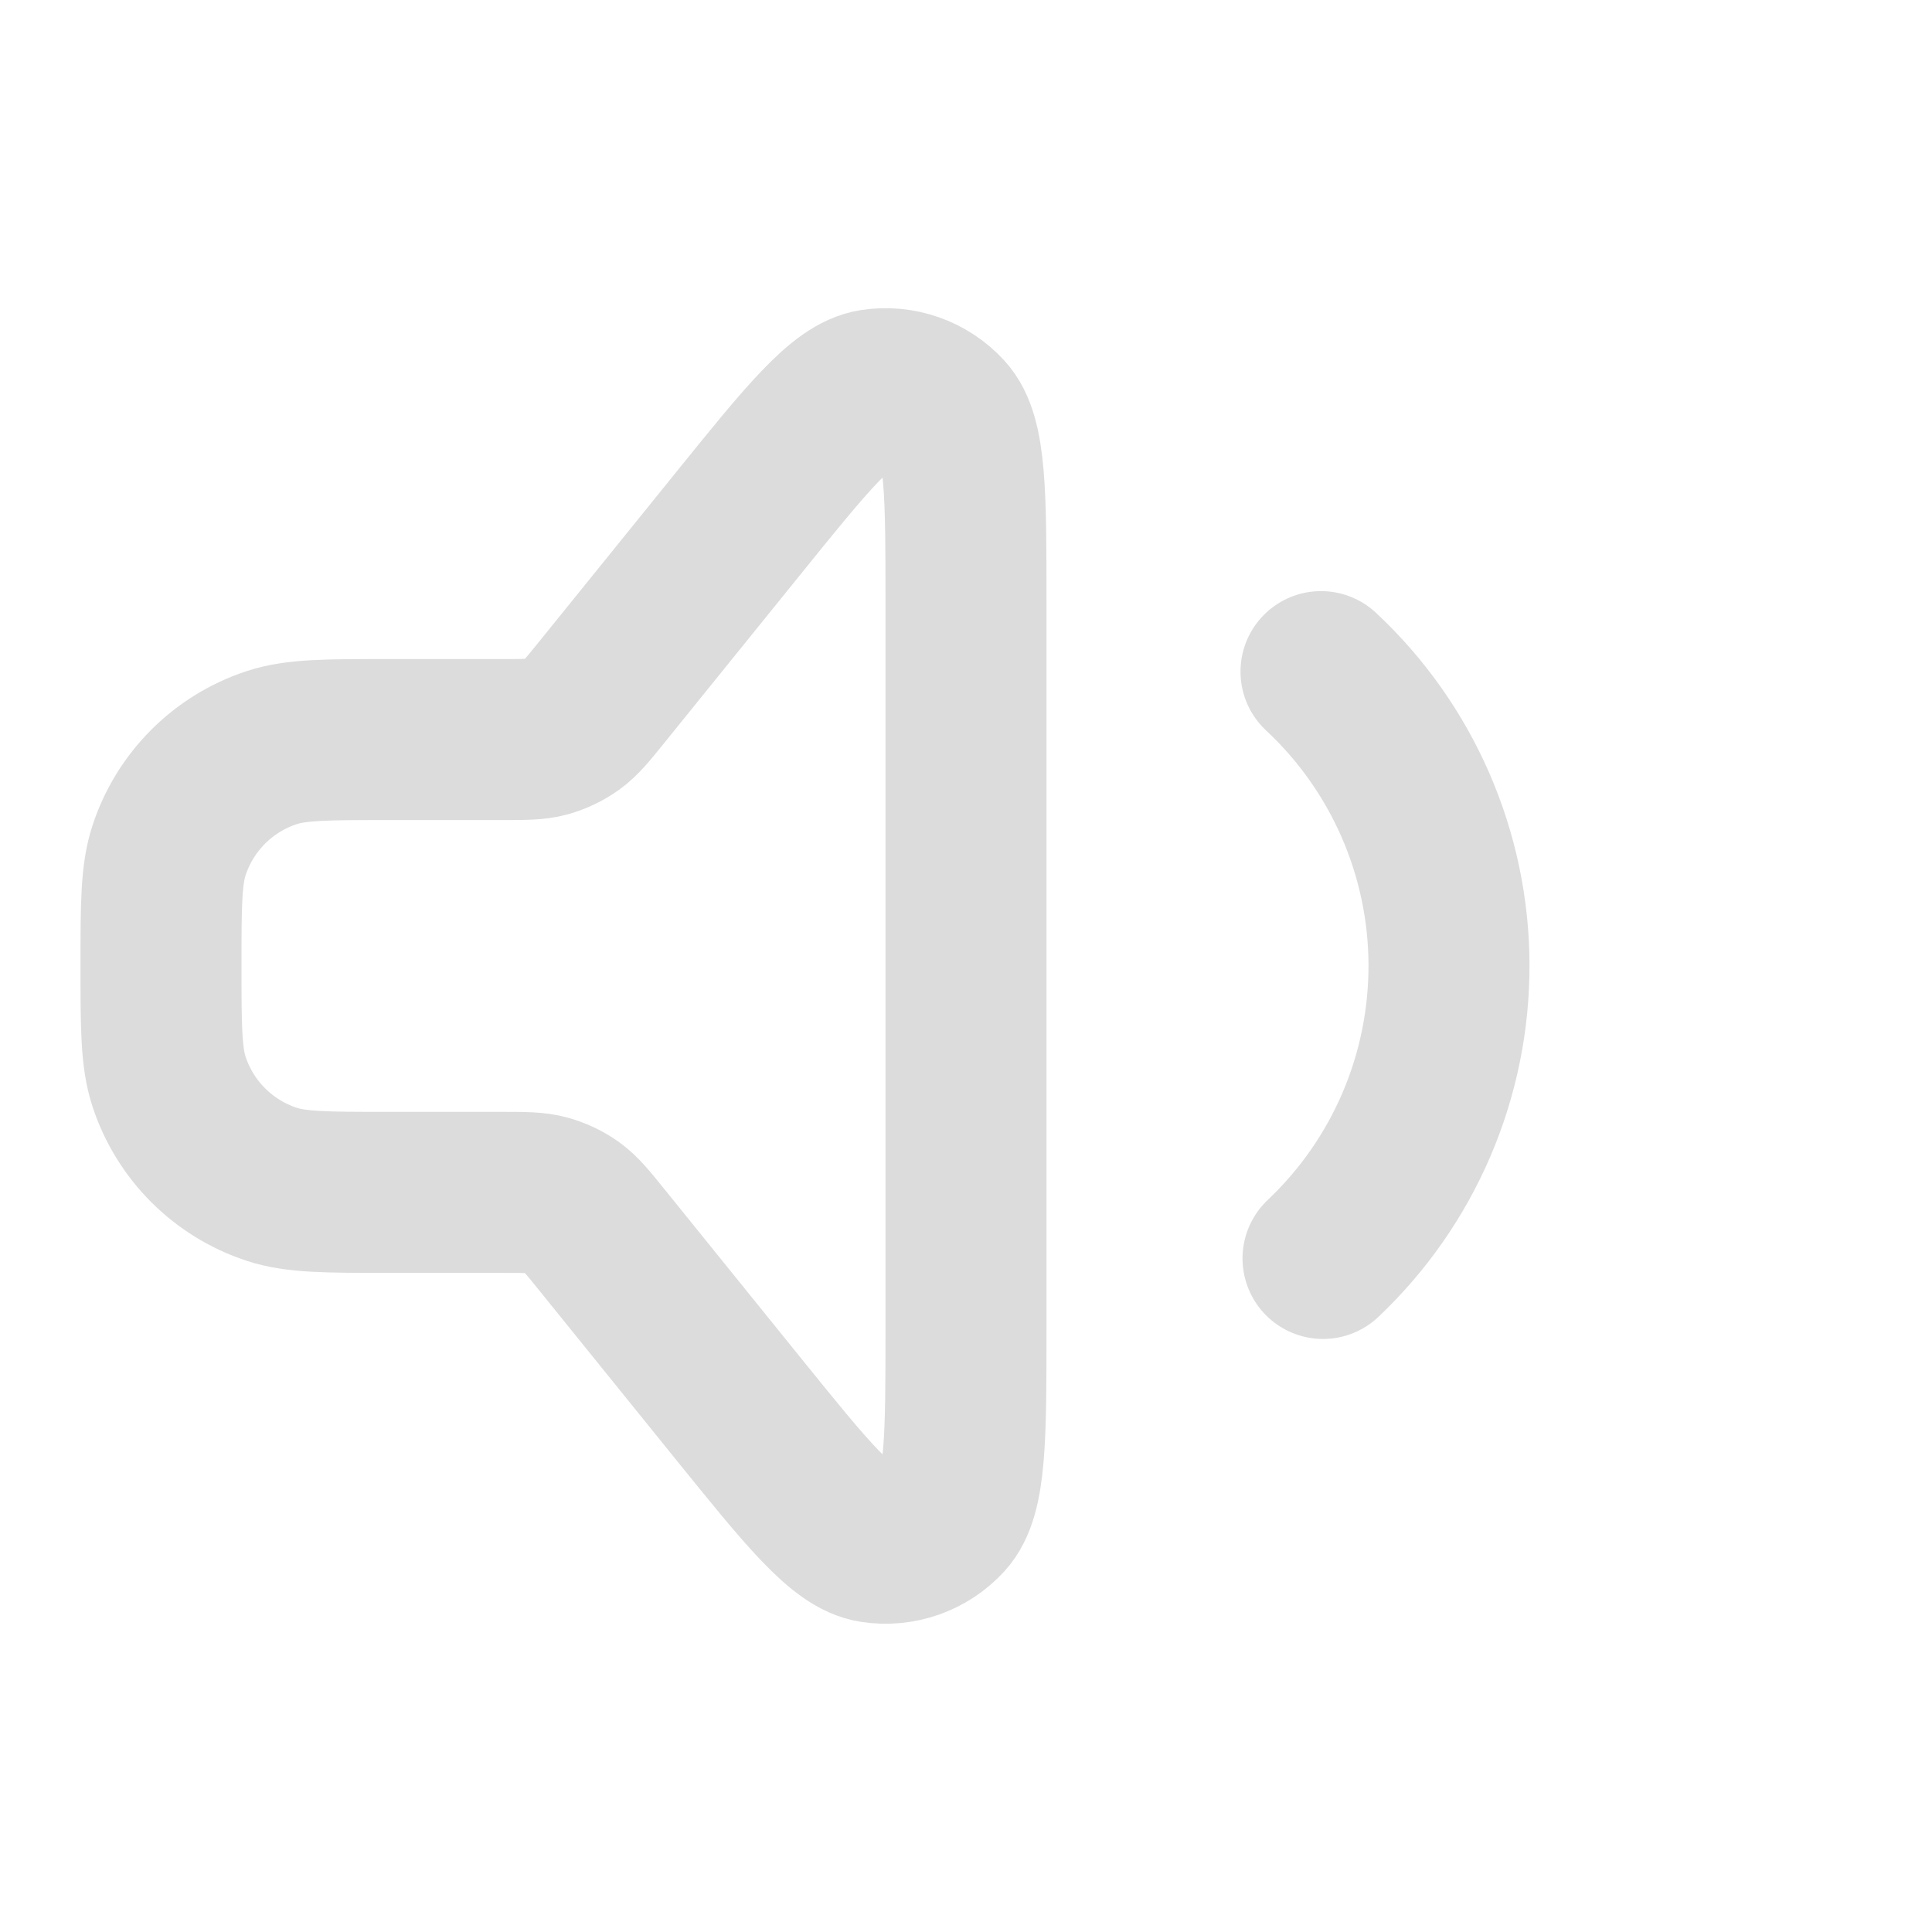
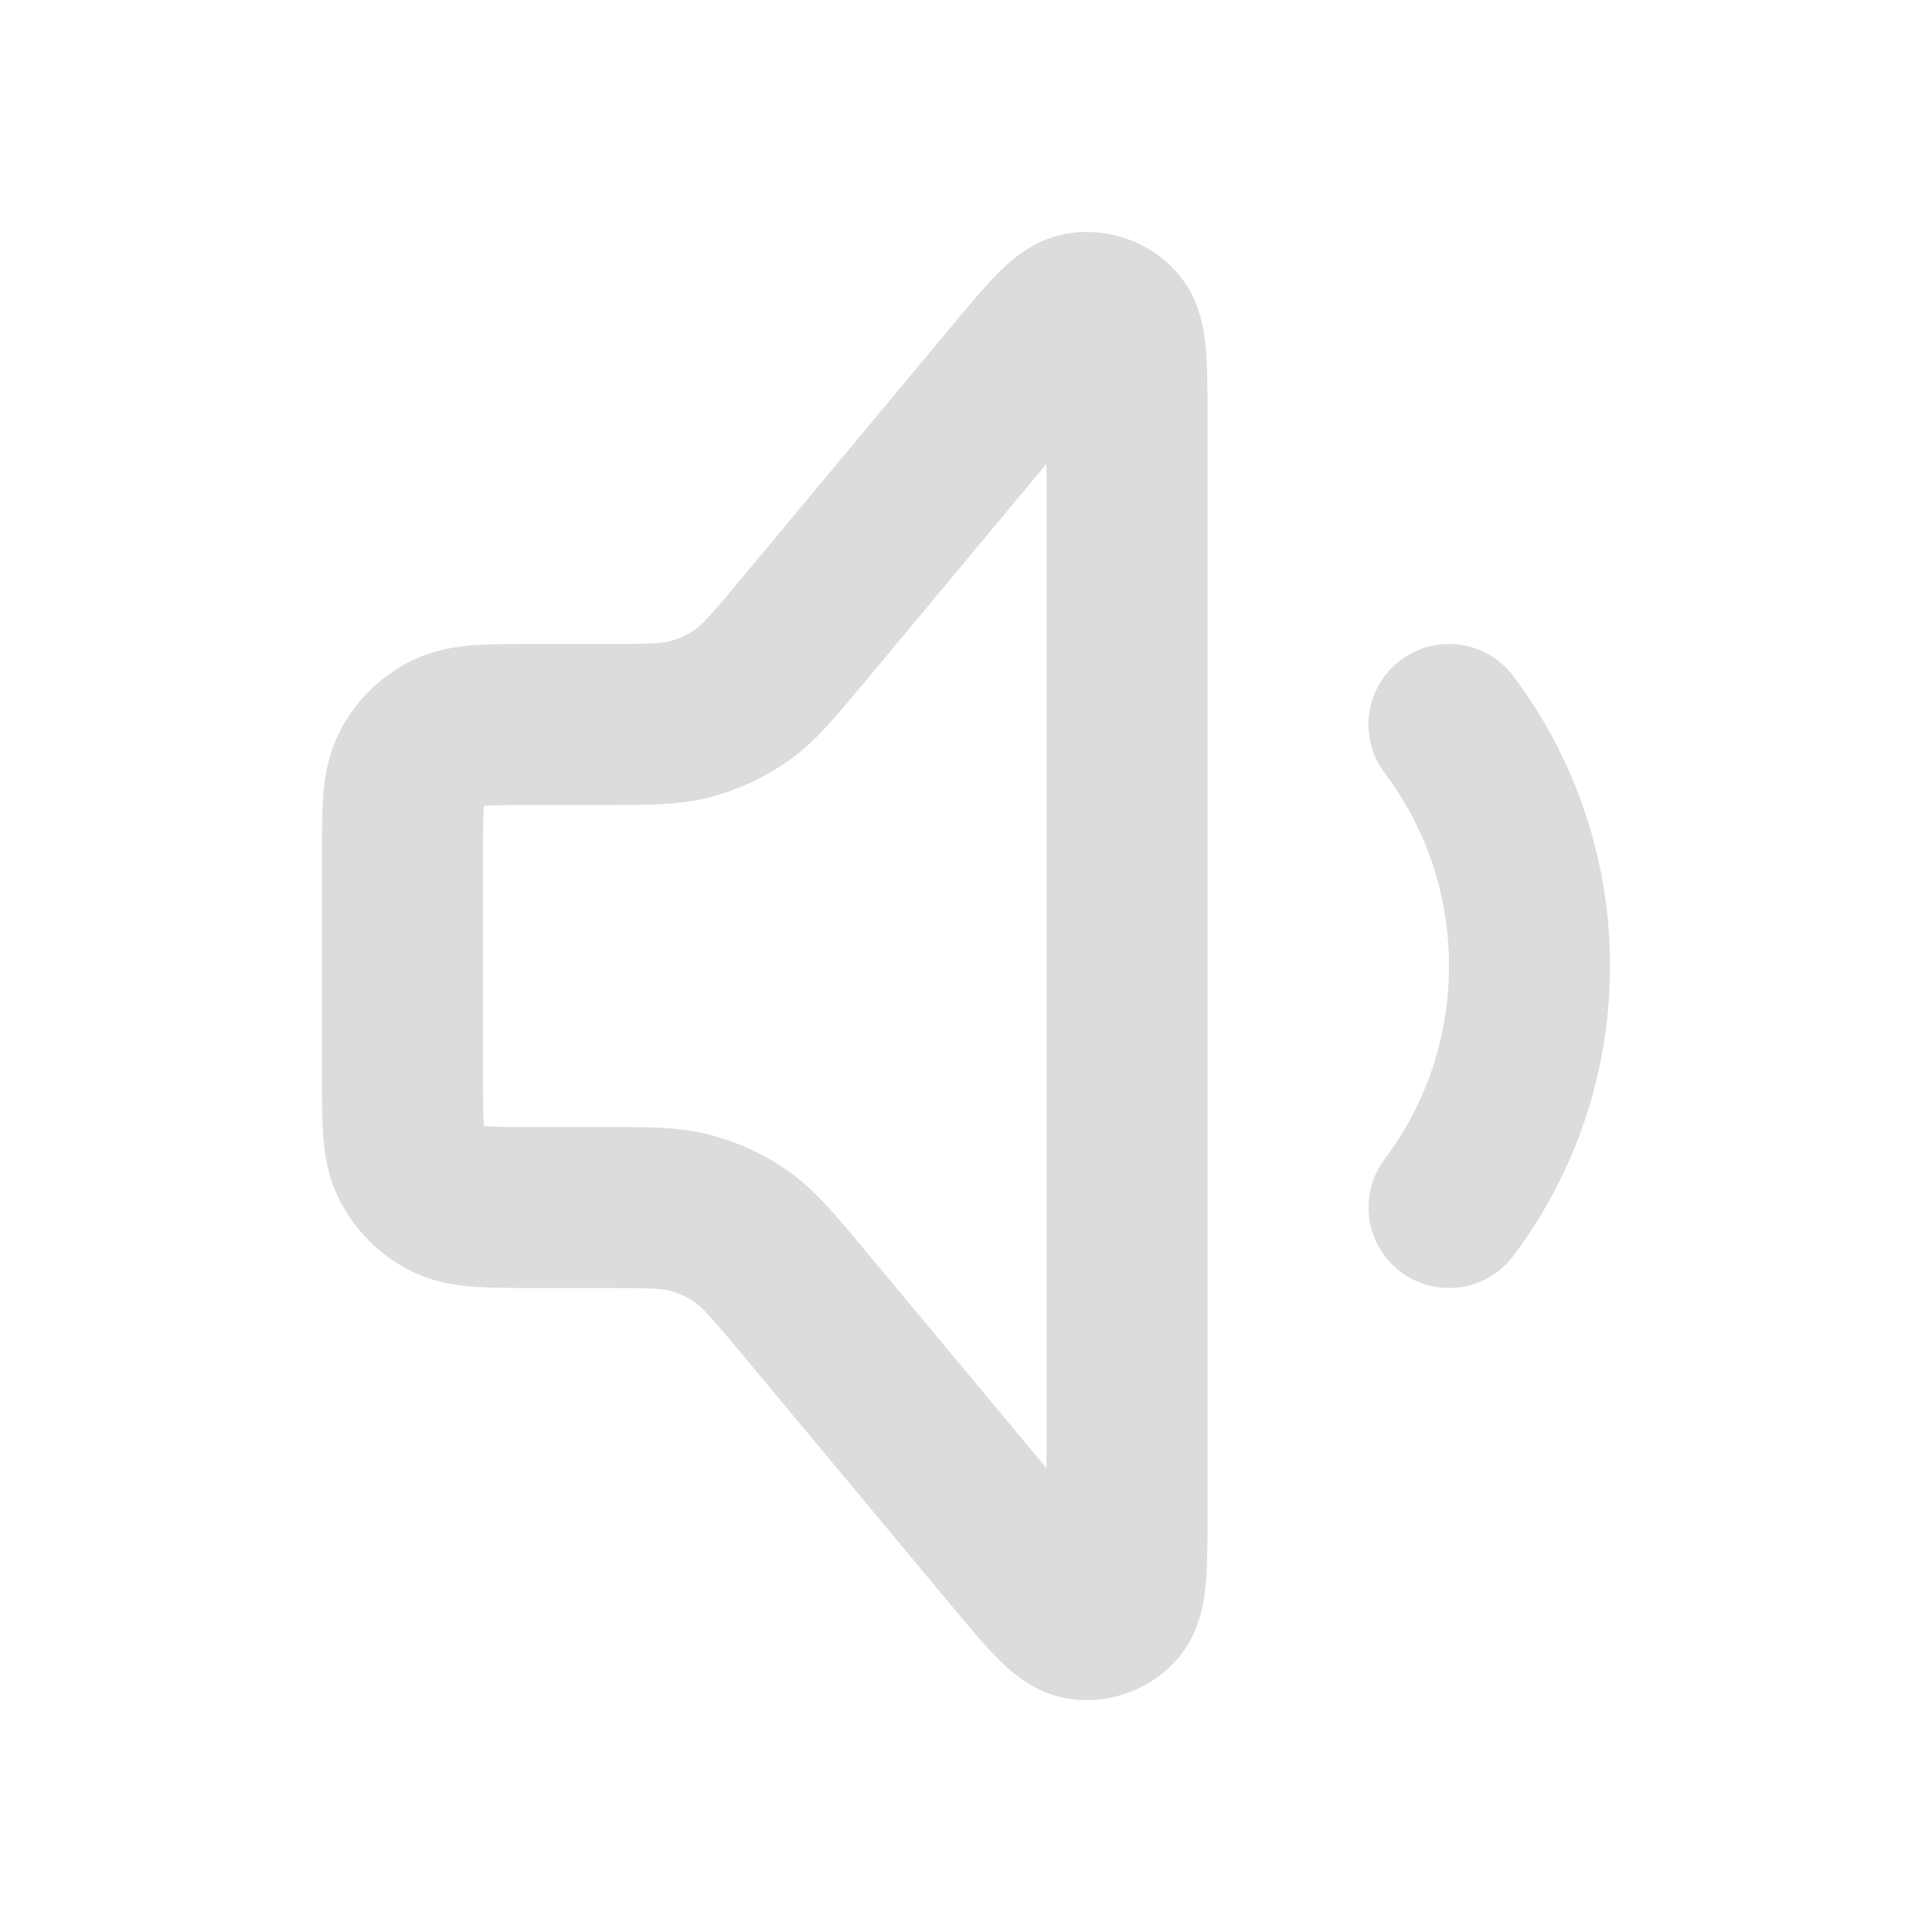
<svg xmlns="http://www.w3.org/2000/svg" width="24px" height="24px" viewBox="0 0 24 24" fill="none">
-   <g id="Media / Volume_Min">
-     <path id="Vector" d="M16.41 8.343C16.91 8.809 17.308 9.372 17.582 9.998C17.855 10.624 17.998 11.299 18 11.982C18.002 12.665 17.865 13.341 17.596 13.969C17.327 14.597 16.932 15.163 16.435 15.633M7.48 15.406L9.156 17.48C10.029 18.56 10.466 19.101 10.848 19.159C11.179 19.21 11.514 19.092 11.739 18.844C12 18.558 12 17.863 12 16.474V7.525C12 6.136 12 5.441 11.739 5.155C11.514 4.907 11.179 4.789 10.848 4.84C10.466 4.899 10.029 5.439 9.156 6.52L7.48 8.593C7.304 8.811 7.216 8.92 7.107 8.999C7.01 9.068 6.901 9.12 6.787 9.152C6.657 9.187 6.517 9.187 6.236 9.187H4.812C4.056 9.187 3.678 9.187 3.373 9.288C2.771 9.487 2.3 9.958 2.101 10.56C2 10.865 2 11.243 2 12C2 12.756 2 13.134 2.101 13.44C2.3 14.041 2.771 14.512 3.373 14.711C3.678 14.812 4.056 14.812 4.812 14.812H6.236C6.517 14.812 6.657 14.812 6.787 14.848C6.901 14.879 7.01 14.931 7.107 15C7.216 15.079 7.304 15.188 7.48 15.406Z" stroke="#DCDCDC" stroke-width="2" stroke-linecap="round" stroke-linejoin="round" />
-   </g>
+   <path d="M18 9C18.628 9.836 19 10.874 19 12C19 13.126 18.628 14.164 18 15M6.6 9H7.501C8.052 9 8.328 9 8.583 8.931C8.809 8.871 9.023 8.77 9.214 8.636C9.43 8.484 9.607 8.272 9.96 7.849L12.585 4.698C13.021 4.175 13.239 3.913 13.429 3.886C13.594 3.863 13.76 3.923 13.871 4.046C14 4.189 14 4.529 14 5.21V18.79C14 19.471 14 19.811 13.871 19.954C13.76 20.078 13.594 20.138 13.429 20.114C13.239 20.087 13.021 19.825 12.585 19.303L9.96 16.151C9.607 15.728 9.43 15.517 9.214 15.364C9.023 15.23 8.809 15.13 8.583 15.069C8.328 15 8.052 15 7.501 15H6.6C6.04 15 5.76 15 5.546 14.891C5.358 14.795 5.205 14.642 5.109 14.454C5 14.24 5 13.96 5 13.4V10.6C5 10.04 5 9.76 5.109 9.546C5.205 9.358 5.358 9.205 5.546 9.109C5.76 9 6.04 9 6.6 9Z" stroke="#DCDCDC" stroke-width="2" stroke-linecap="round" stroke-linejoin="round" />
</svg>
